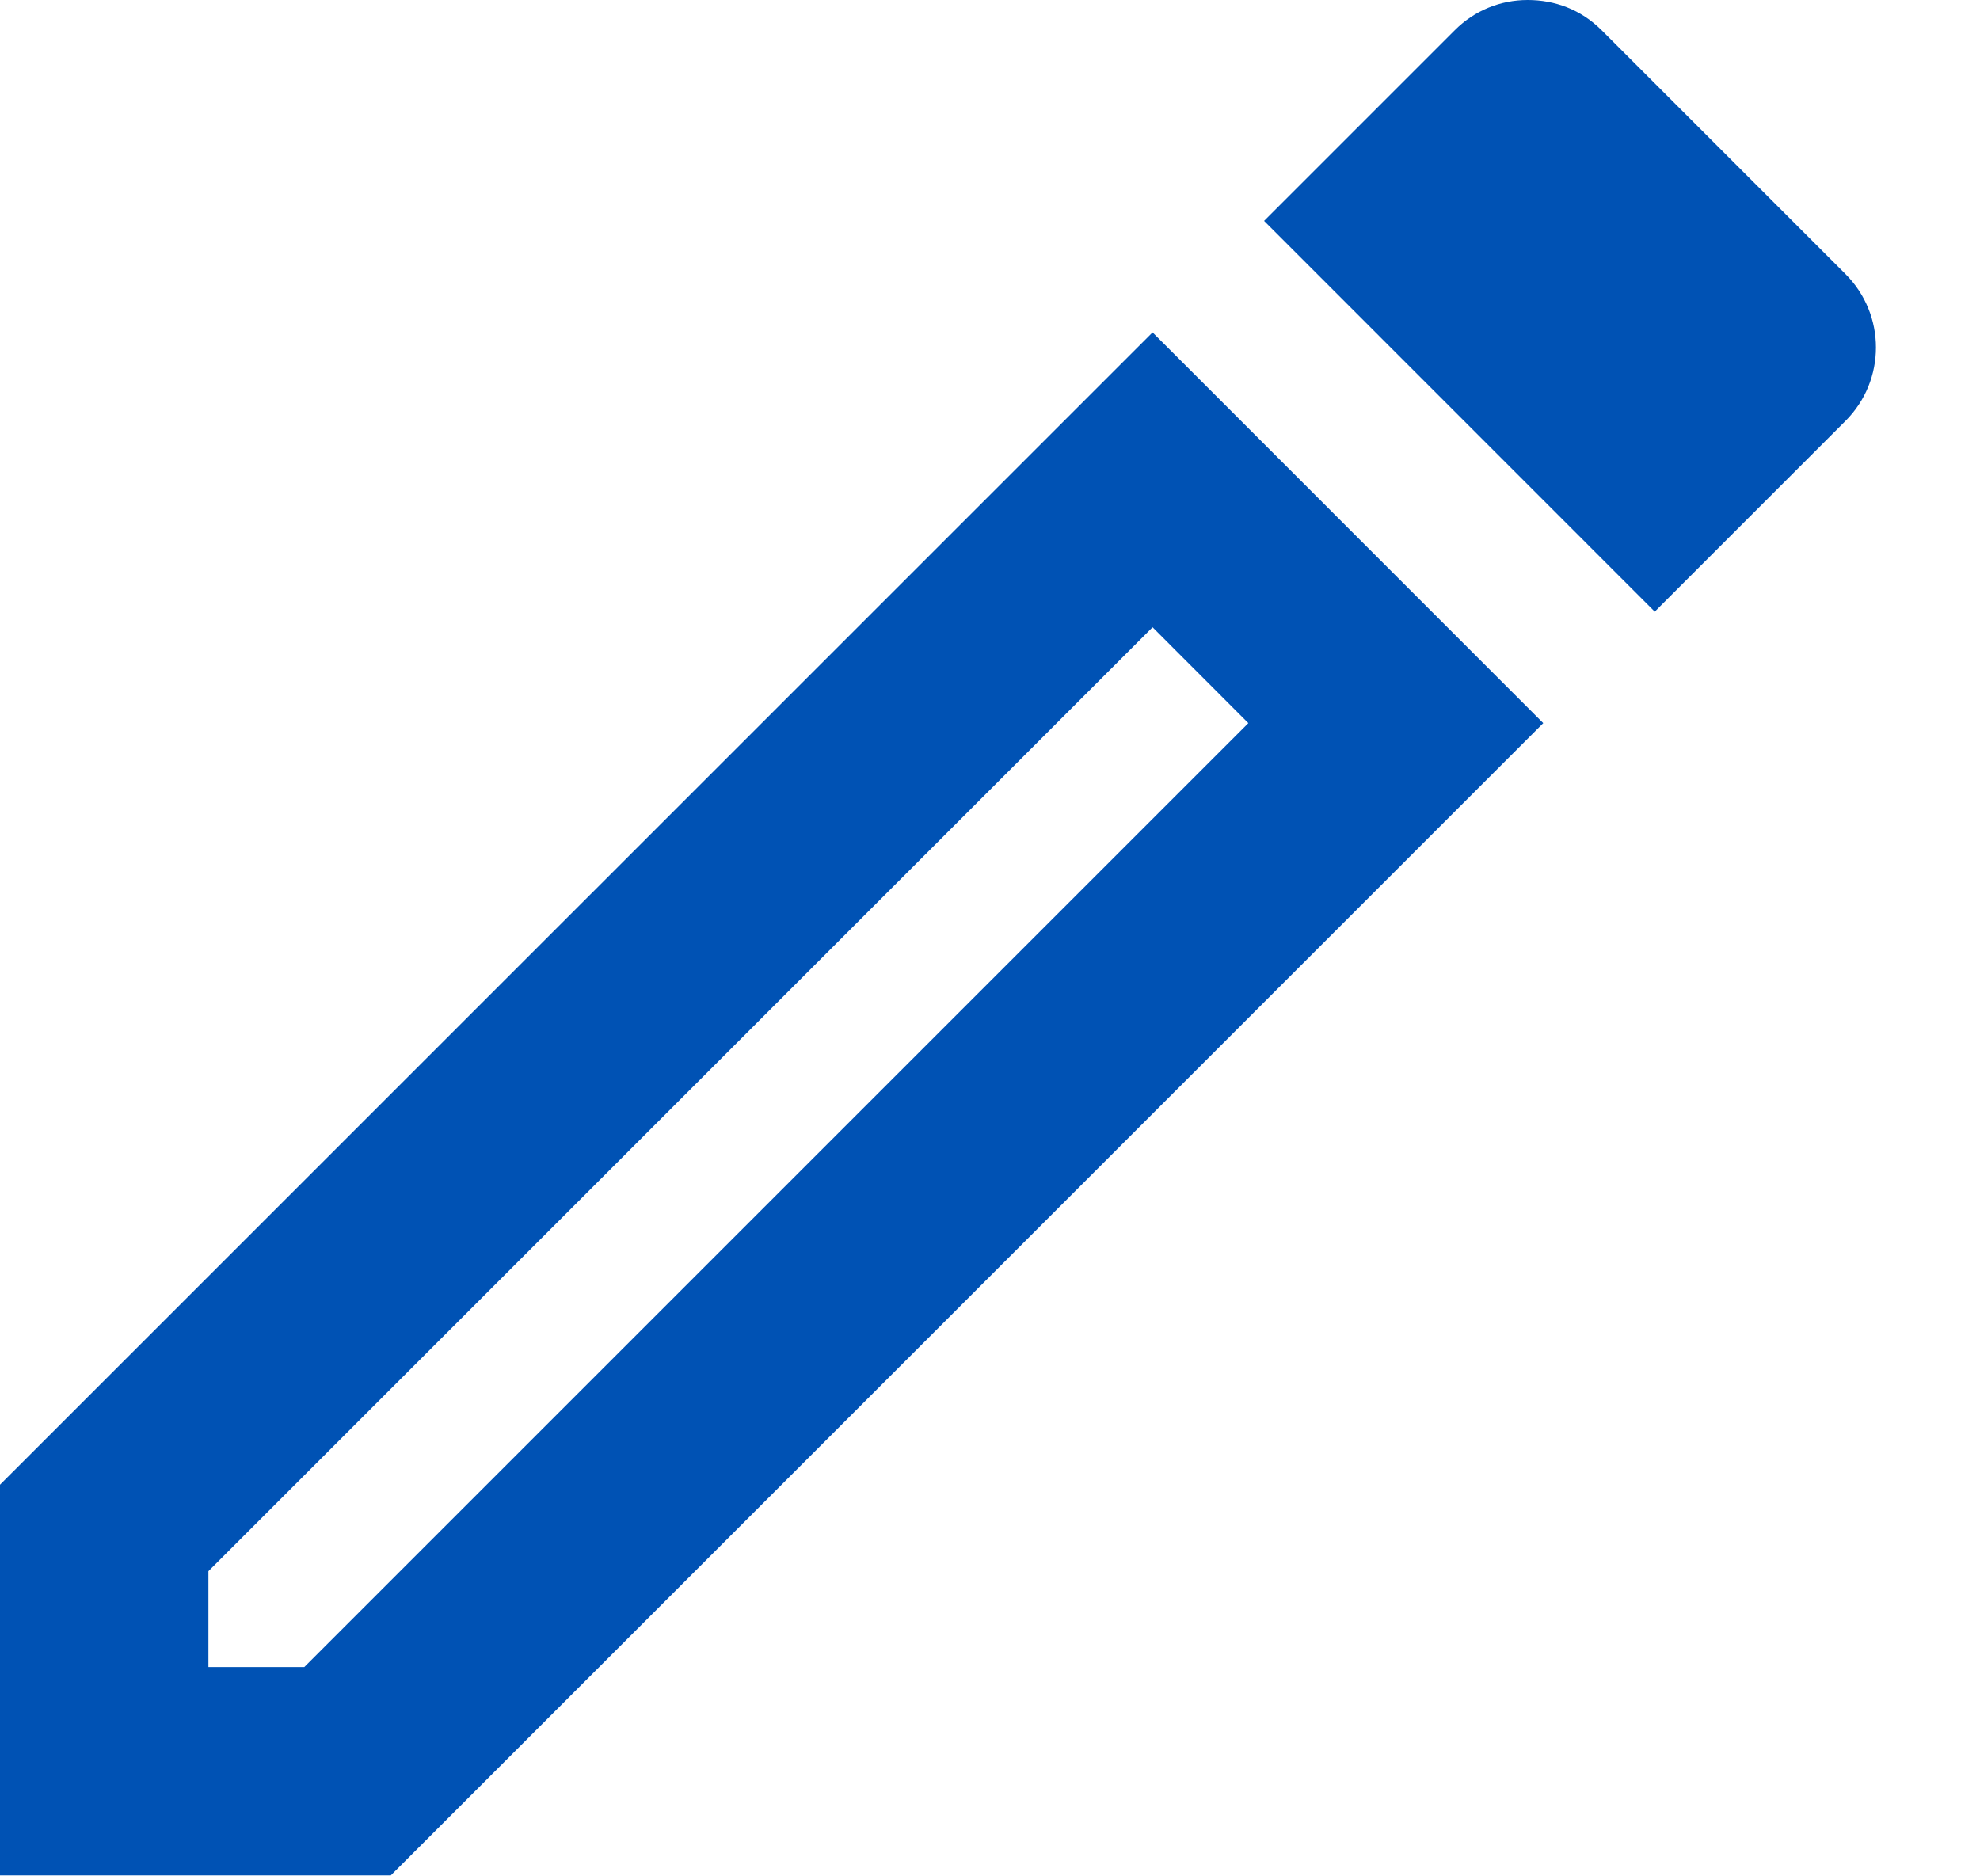
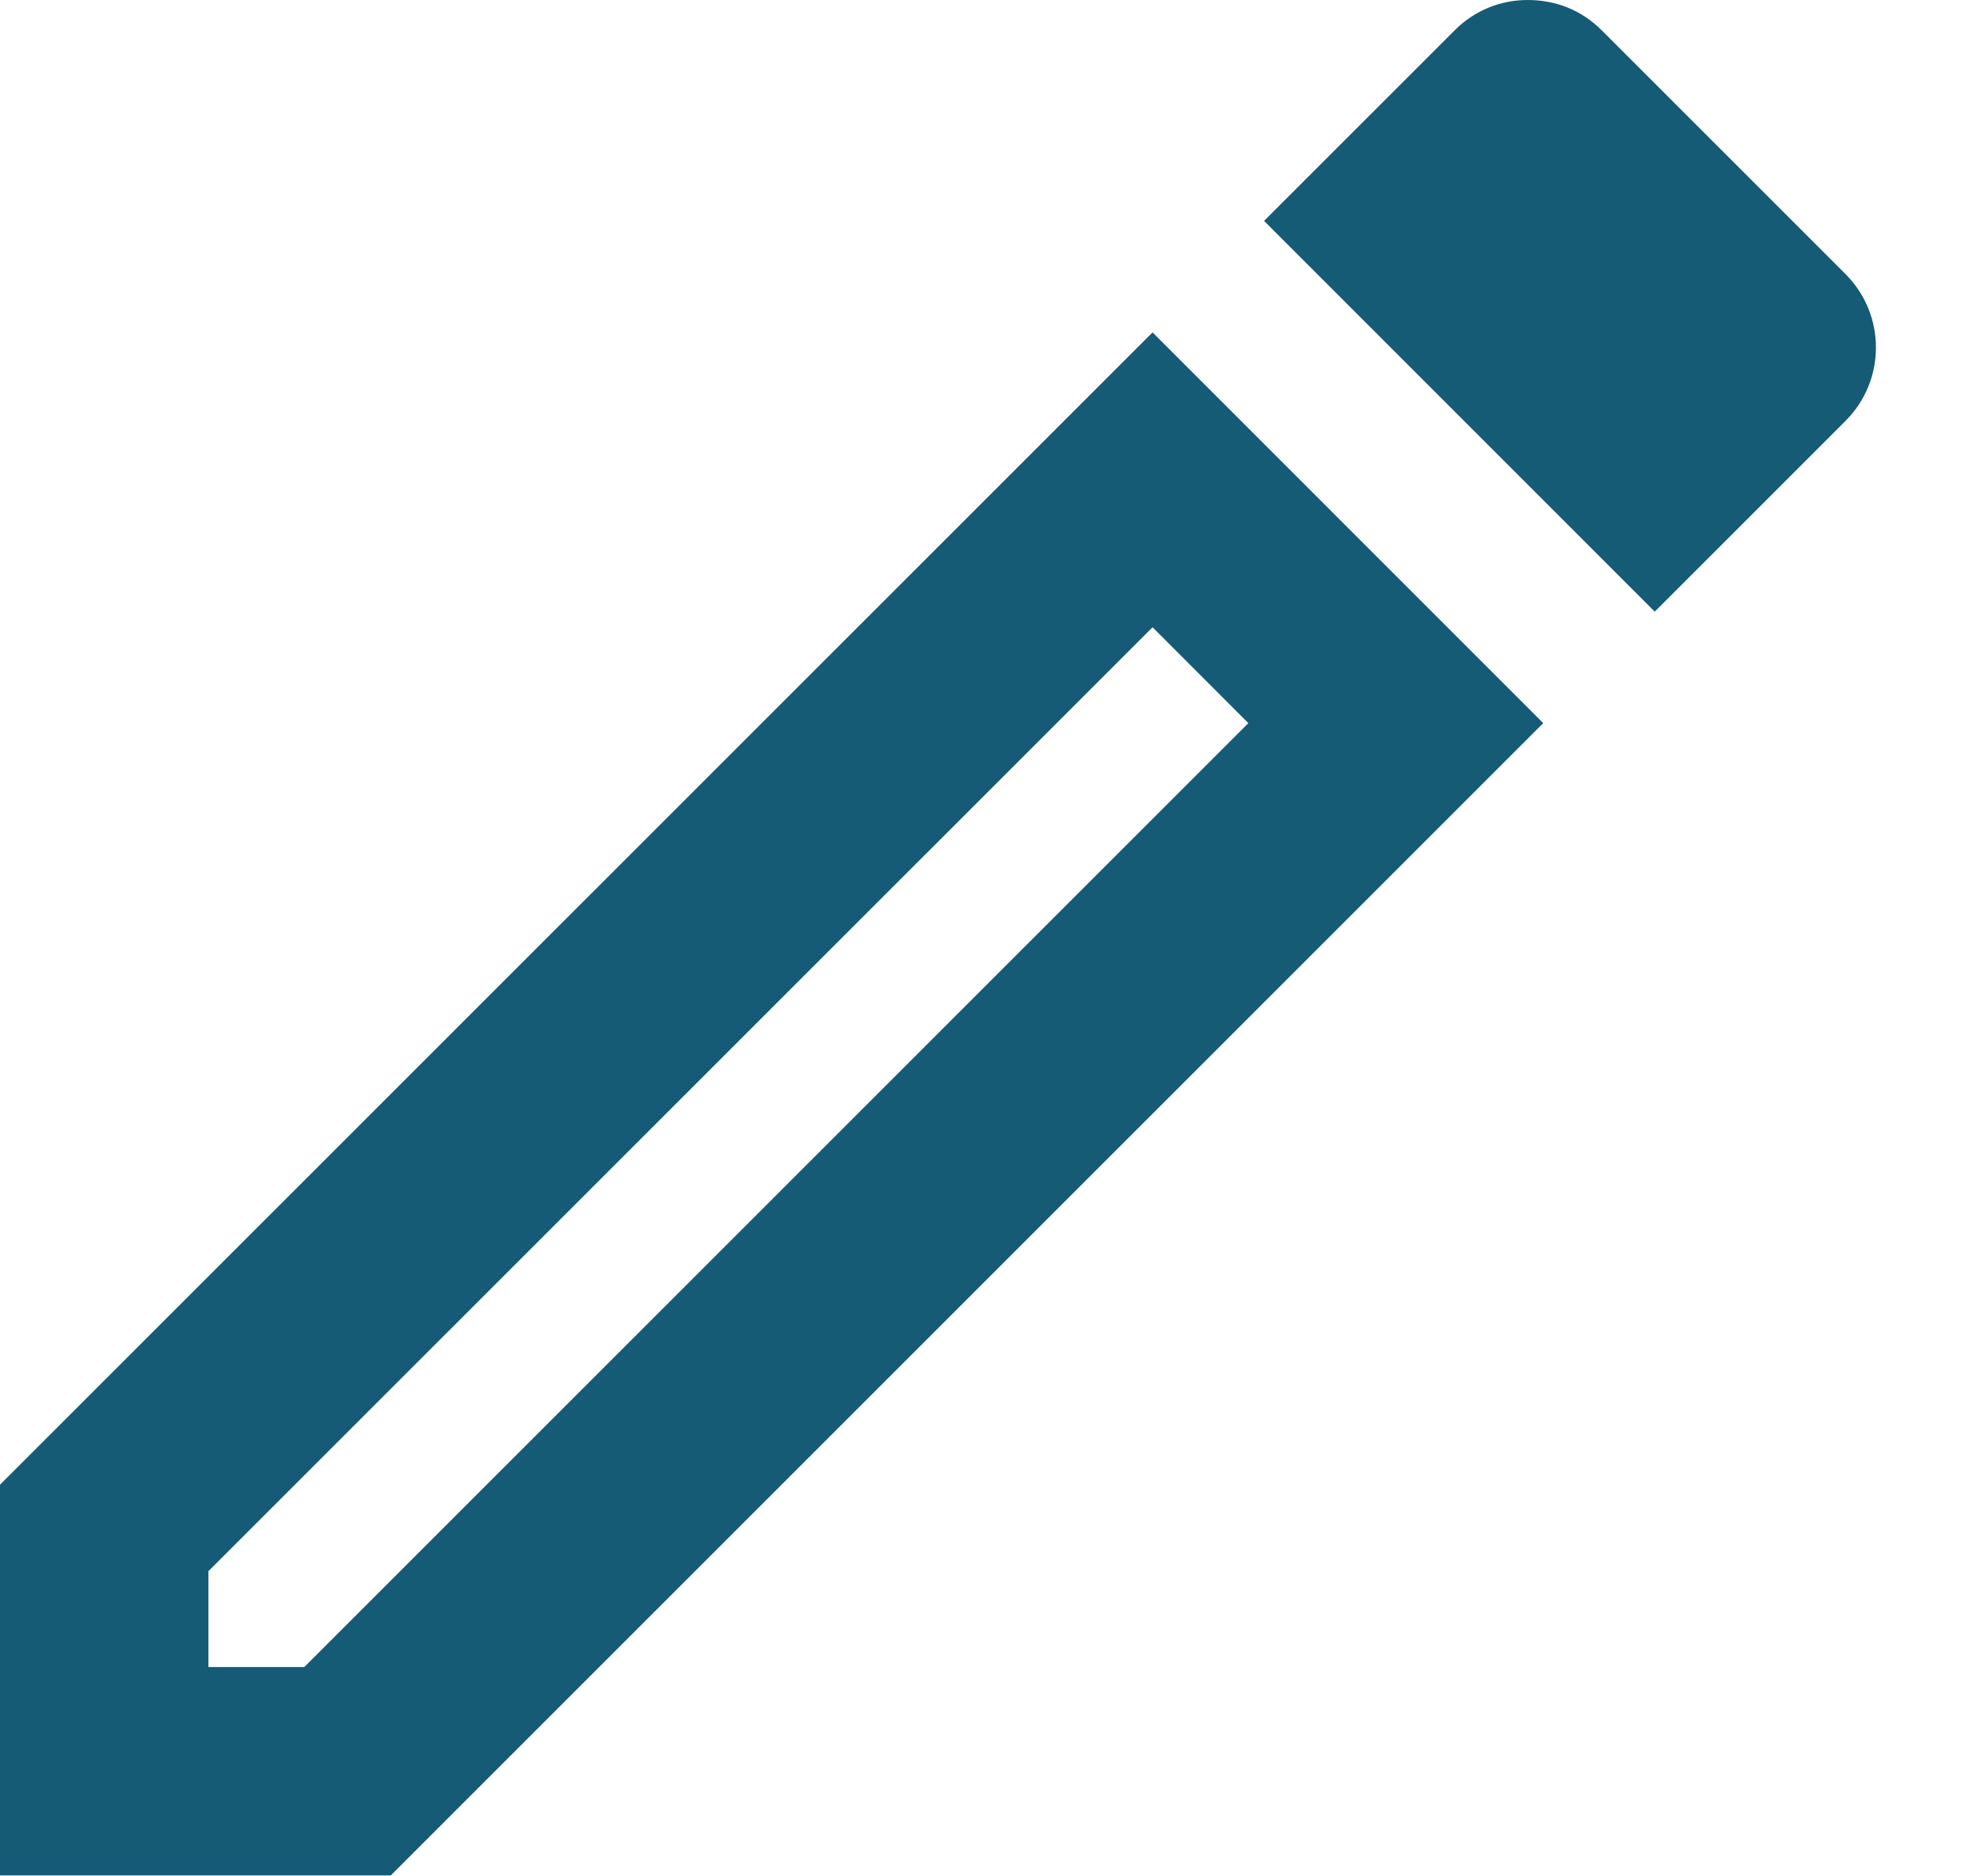
<svg xmlns="http://www.w3.org/2000/svg" width="19" height="18" viewBox="0 0 19 18" fill="none">
-   <path fill-rule="evenodd" clip-rule="evenodd" d="M15.369 0.29L17.709 2.63C18.099 3.02 18.099 3.65 17.709 4.04L15.879 5.87L12.13 2.12L13.96 0.29C14.149 0.1 14.399 0 14.659 0C14.919 0 15.169 0.09 15.369 0.29ZM0 14.249V17.999H3.75L14.809 6.94L11.06 3.19L0 14.249ZM2.92 15.999H2V15.079L11.06 6.02L11.979 6.94L2.92 15.999Z" fill="#0052B4" />
+   <path fill-rule="evenodd" clip-rule="evenodd" d="M15.369 0.29L17.709 2.63C18.099 3.02 18.099 3.65 17.709 4.04L15.879 5.87L12.13 2.12L13.96 0.29C14.149 0.1 14.399 0 14.659 0C14.919 0 15.169 0.09 15.369 0.29ZM0 14.249V17.999H3.75L14.809 6.94L11.06 3.19L0 14.249ZM2.92 15.999H2V15.079L11.06 6.02L11.979 6.94L2.92 15.999Z" fill="#155b75" />
</svg>
